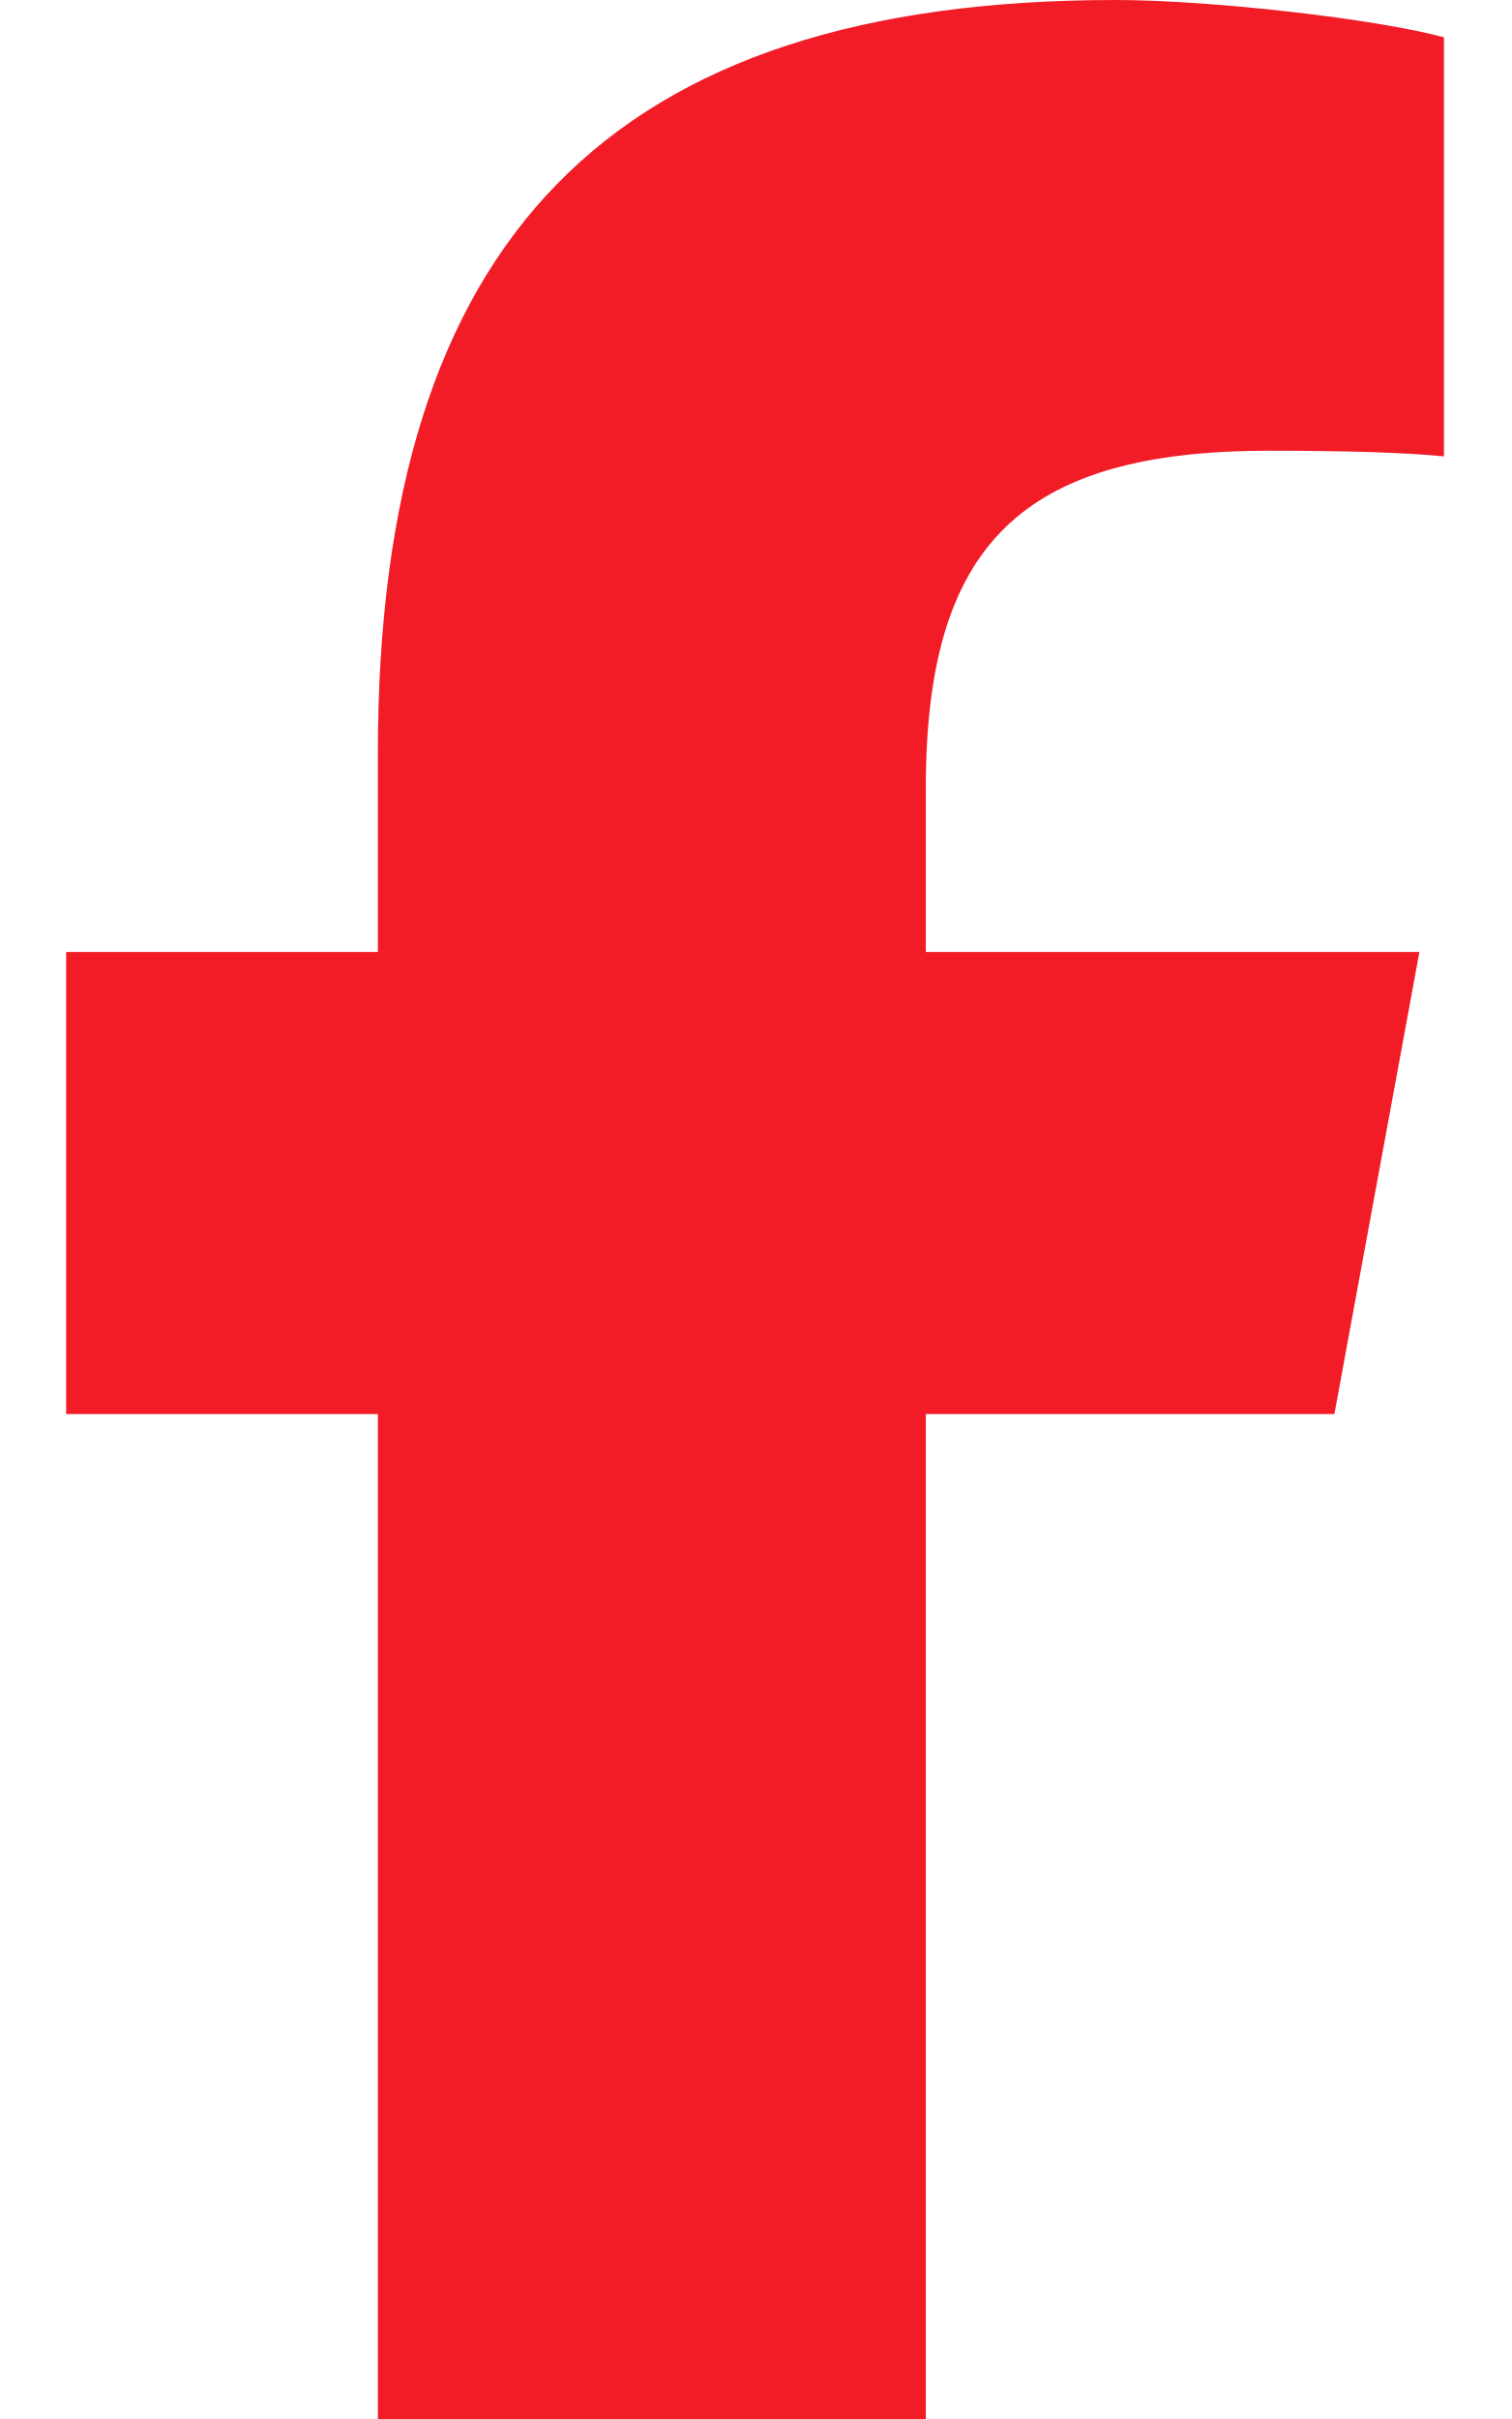
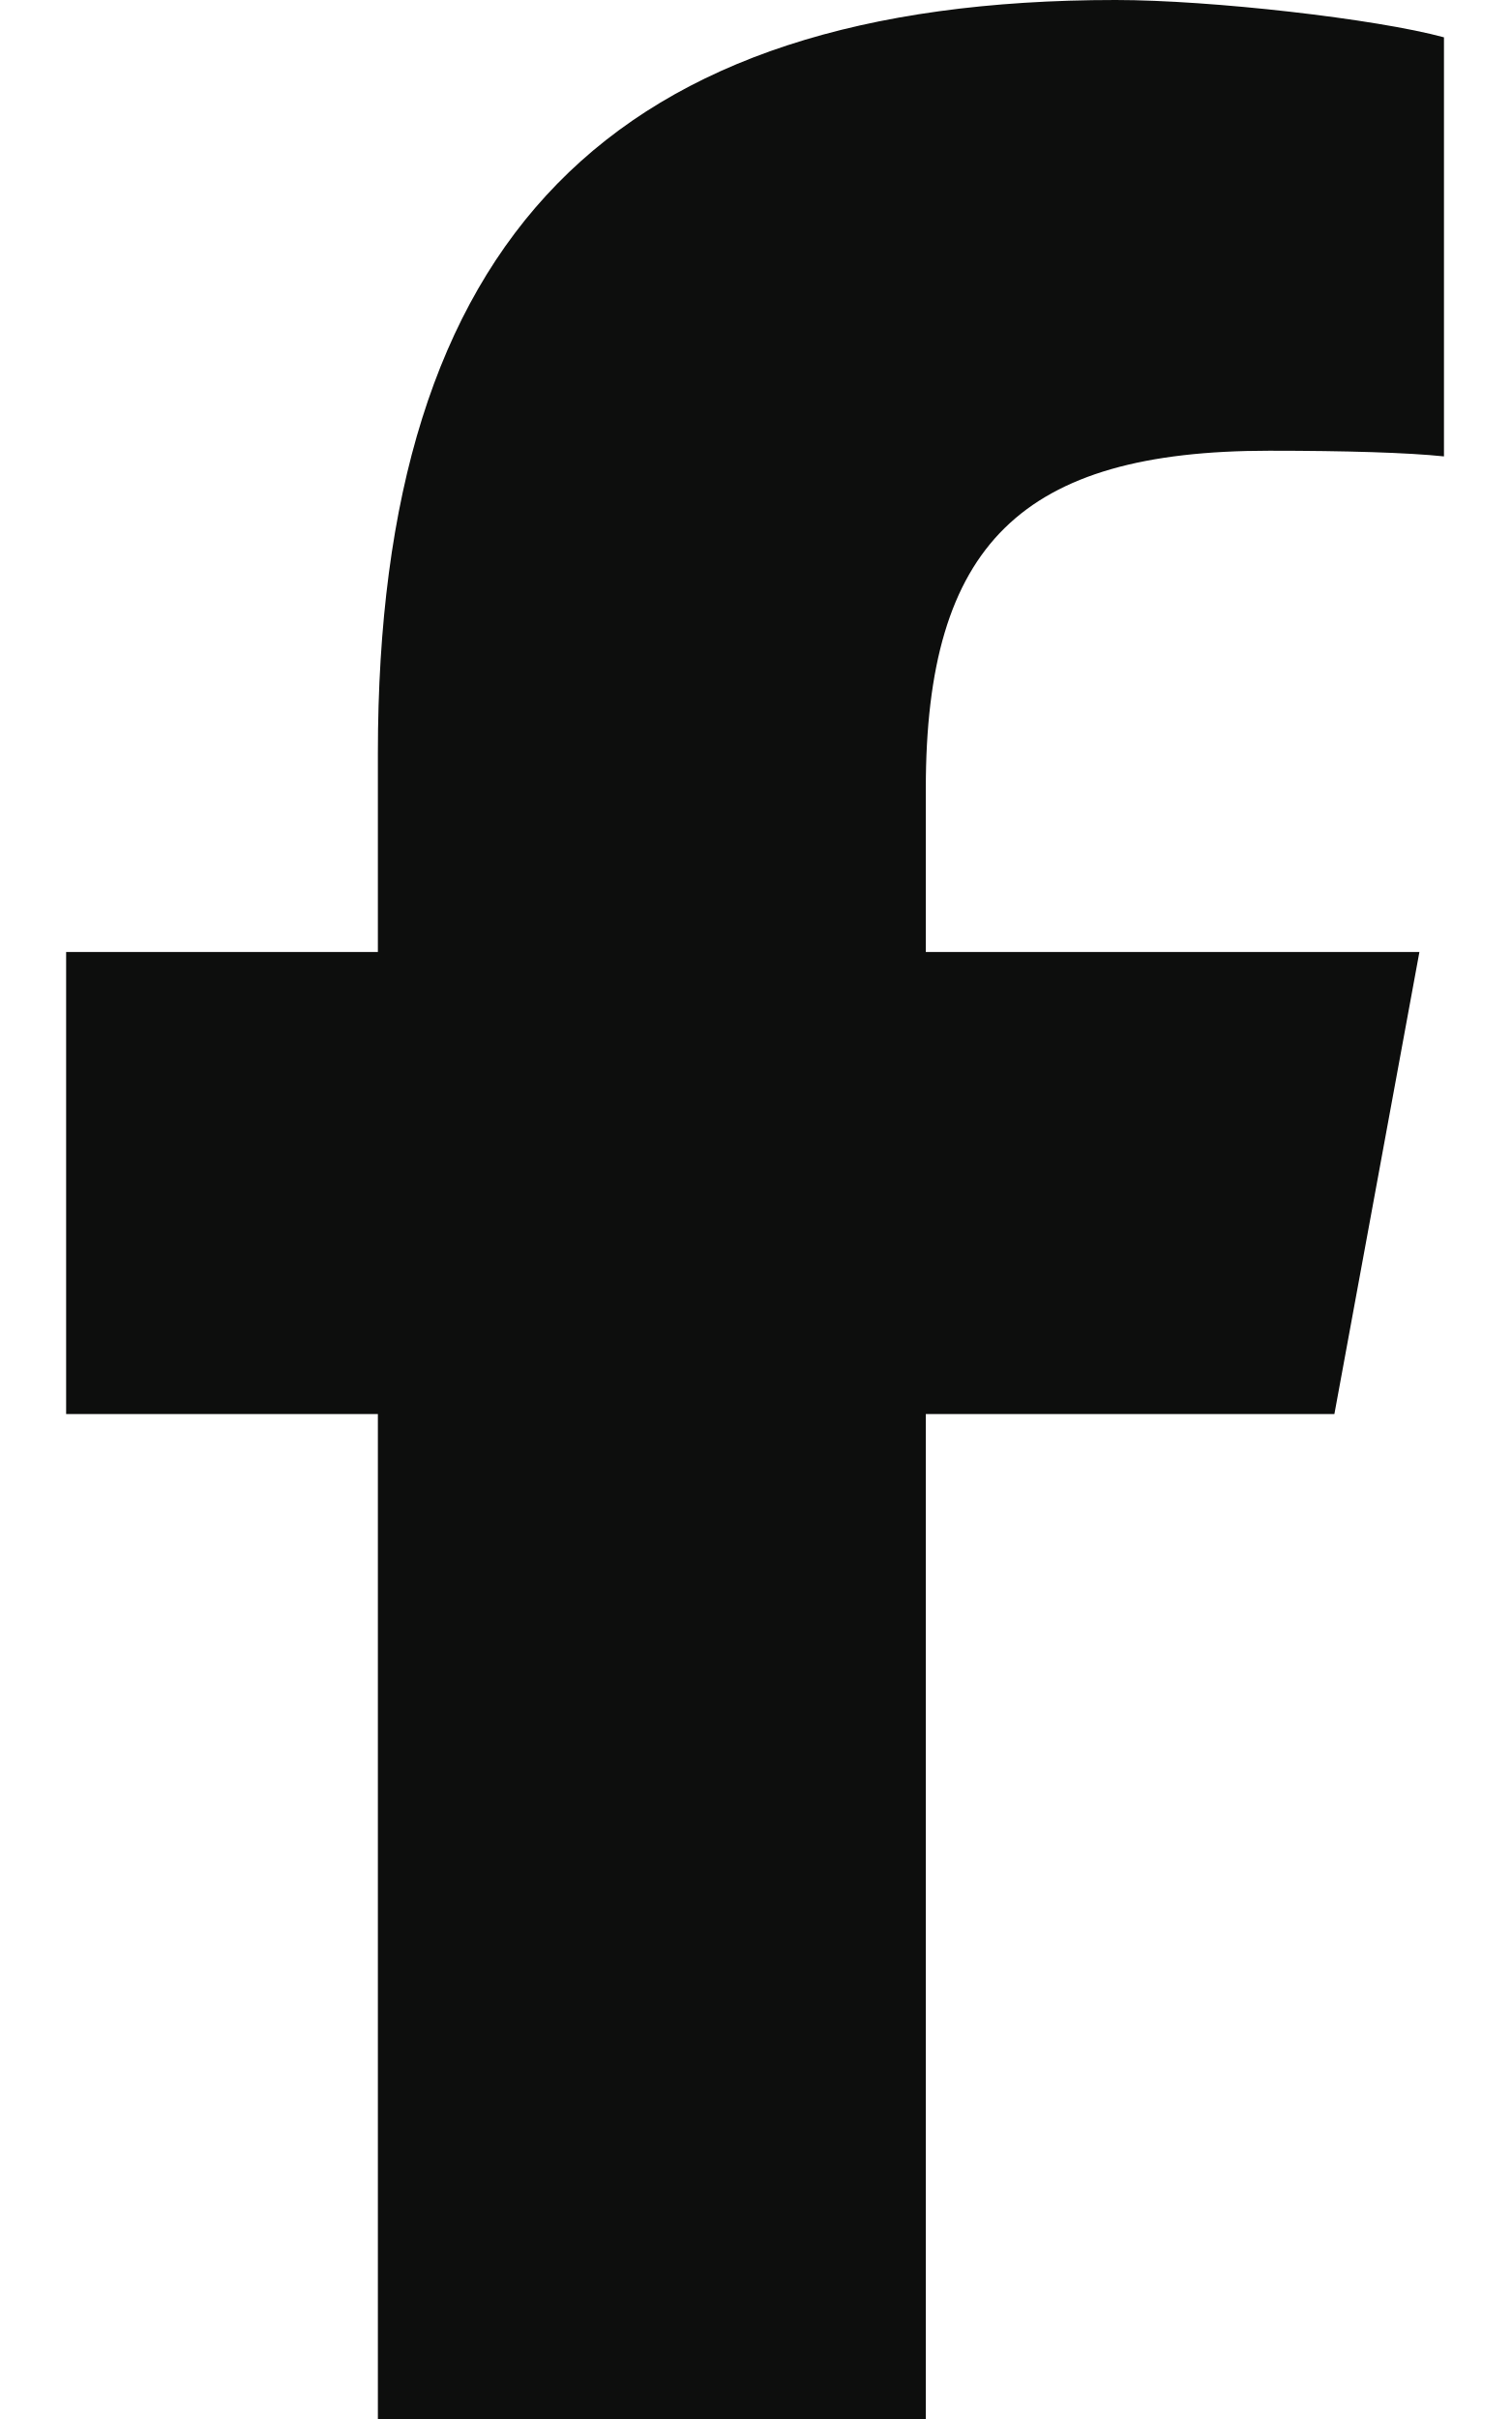
<svg xmlns="http://www.w3.org/2000/svg" viewBox="0 0 320 512">
-   <path fill="#f21c27" d="M80 299.3V512H196V299.3h86.5l18-97.8H196V166.9c0-51.7 20.3-71.5 72.7-71.5c16.3 0 29.4 .4 37 1.2V7.9C291.4 4 256.4 0 236.2 0C129.3 0 80 50.5 80 159.4v42.1H14v97.8H80z" />
+   <path fill="#0d0e0d" d="M80 299.3V512H196V299.3h86.5l18-97.8H196V166.9c0-51.7 20.3-71.5 72.7-71.5c16.3 0 29.4 .4 37 1.2V7.9C291.4 4 256.4 0 236.2 0C129.3 0 80 50.5 80 159.4v42.1H14v97.8H80z" />
</svg>
